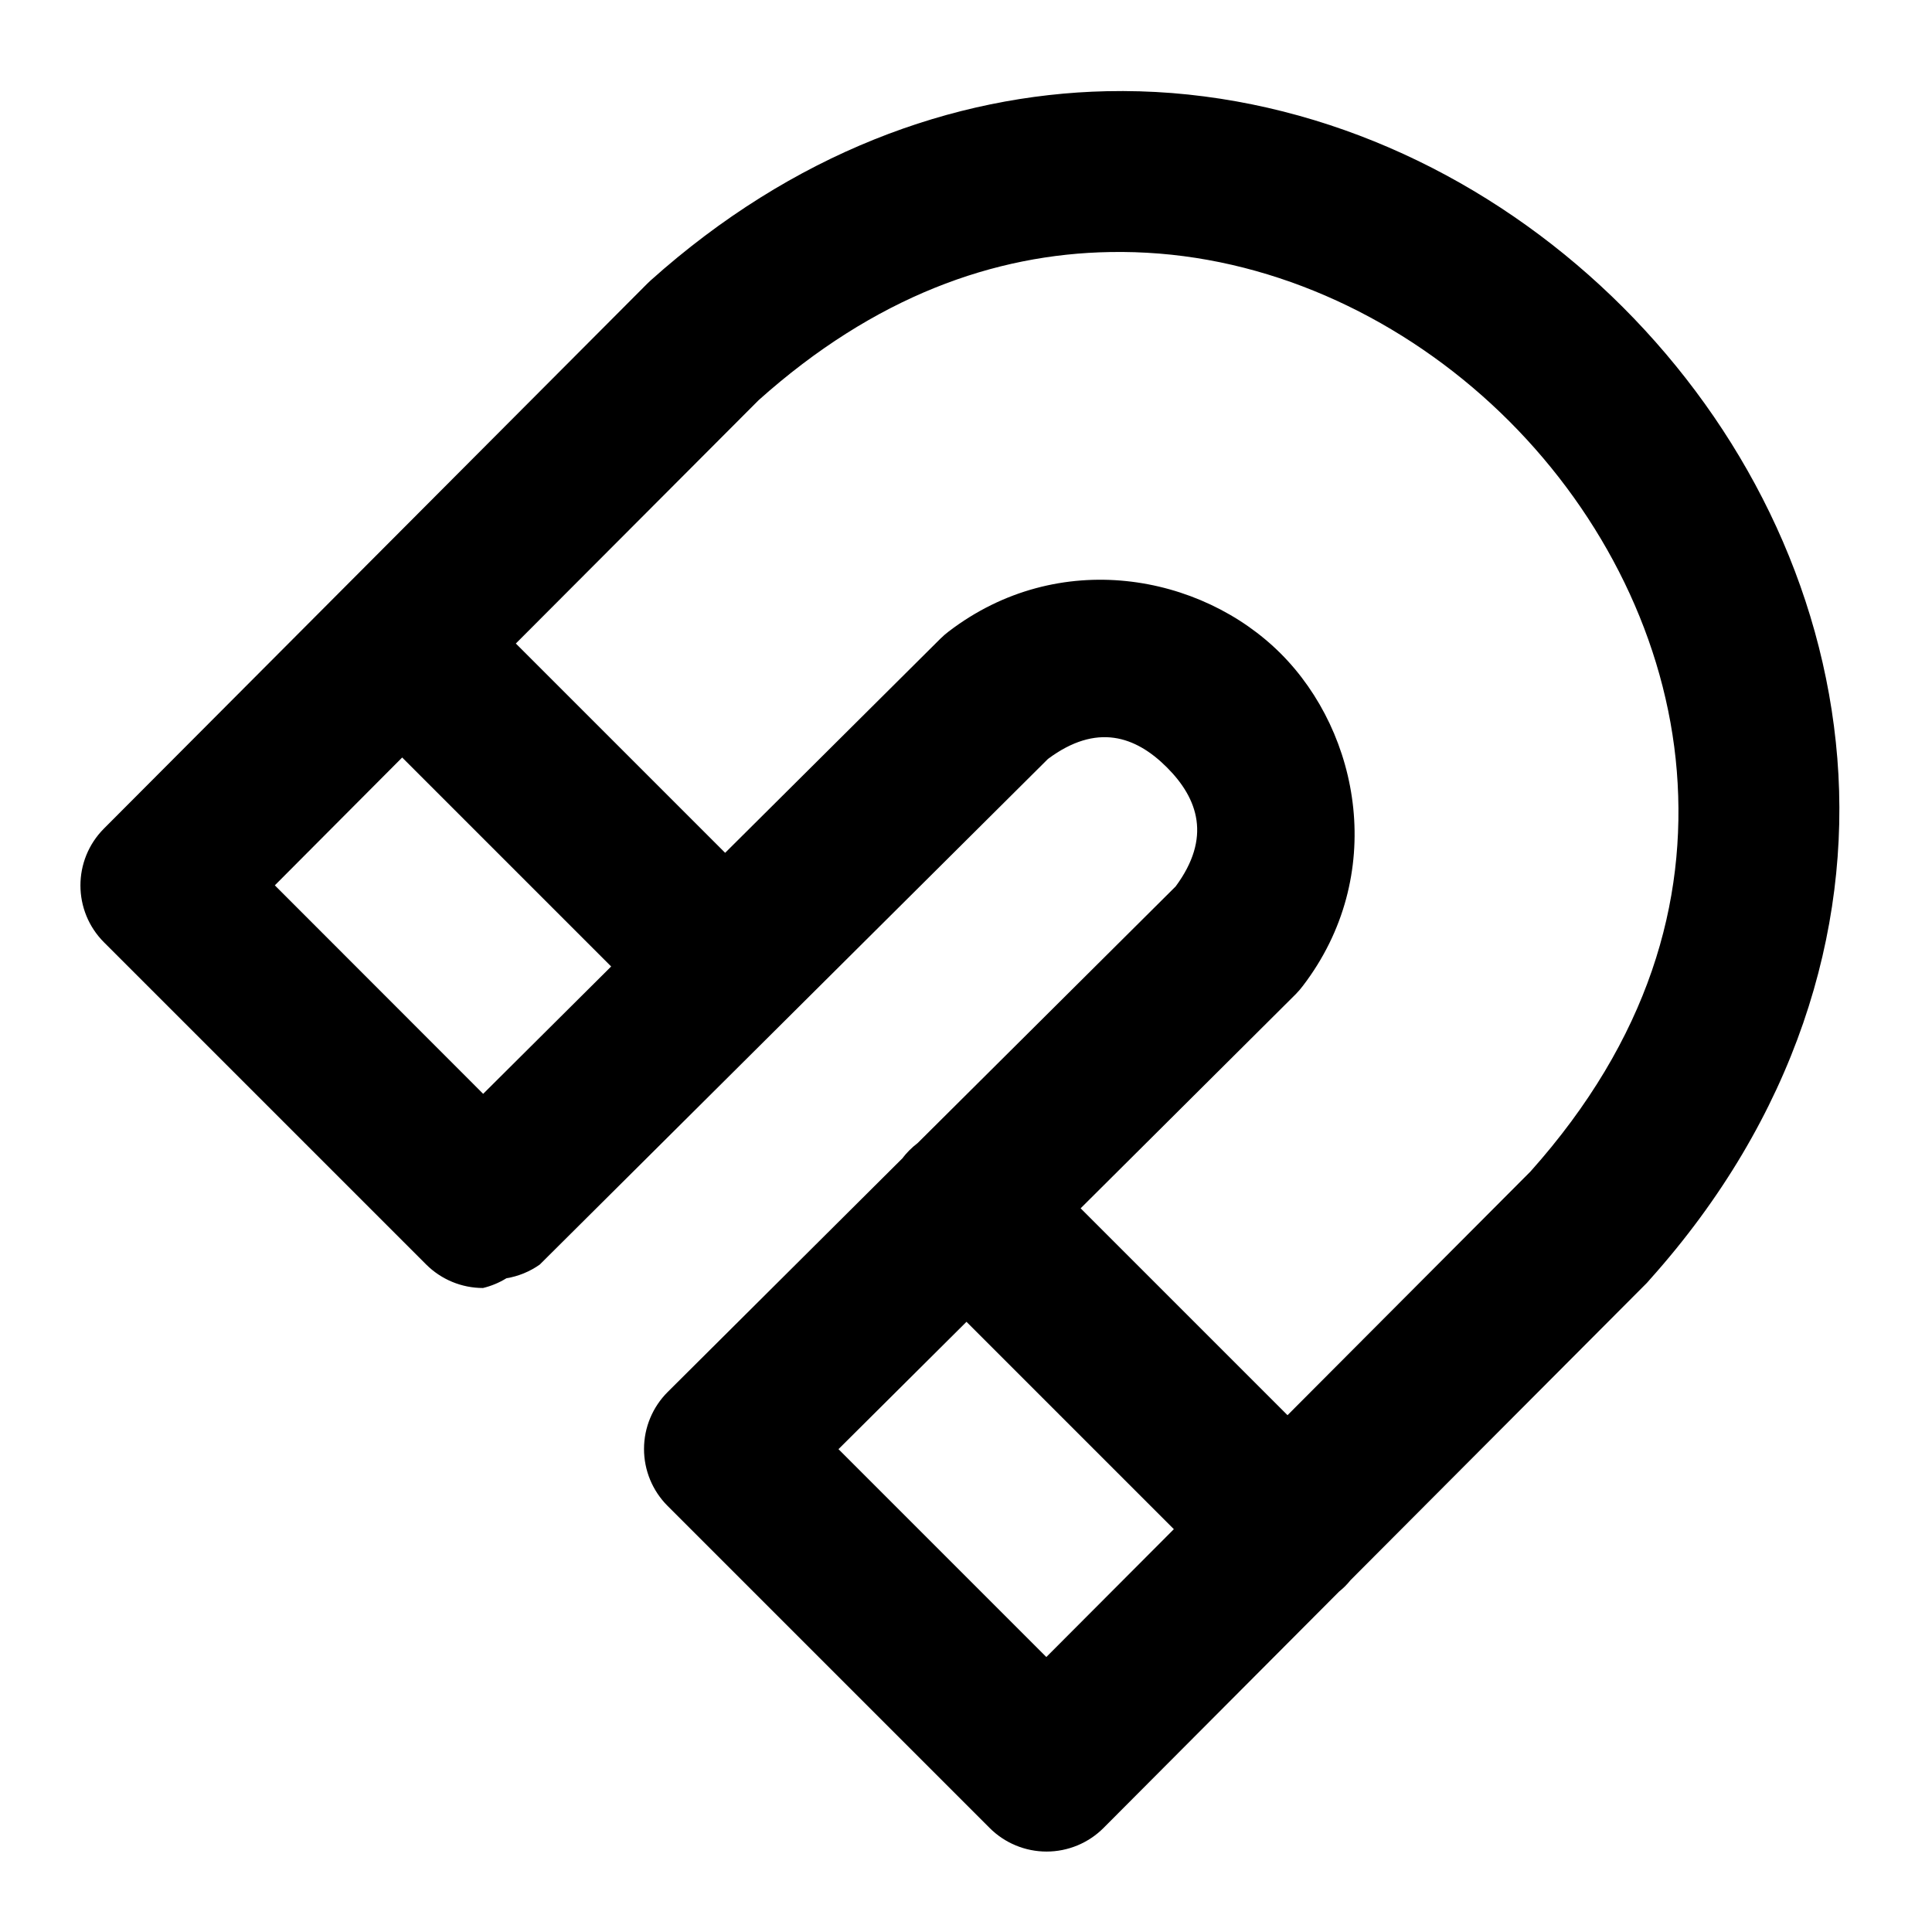
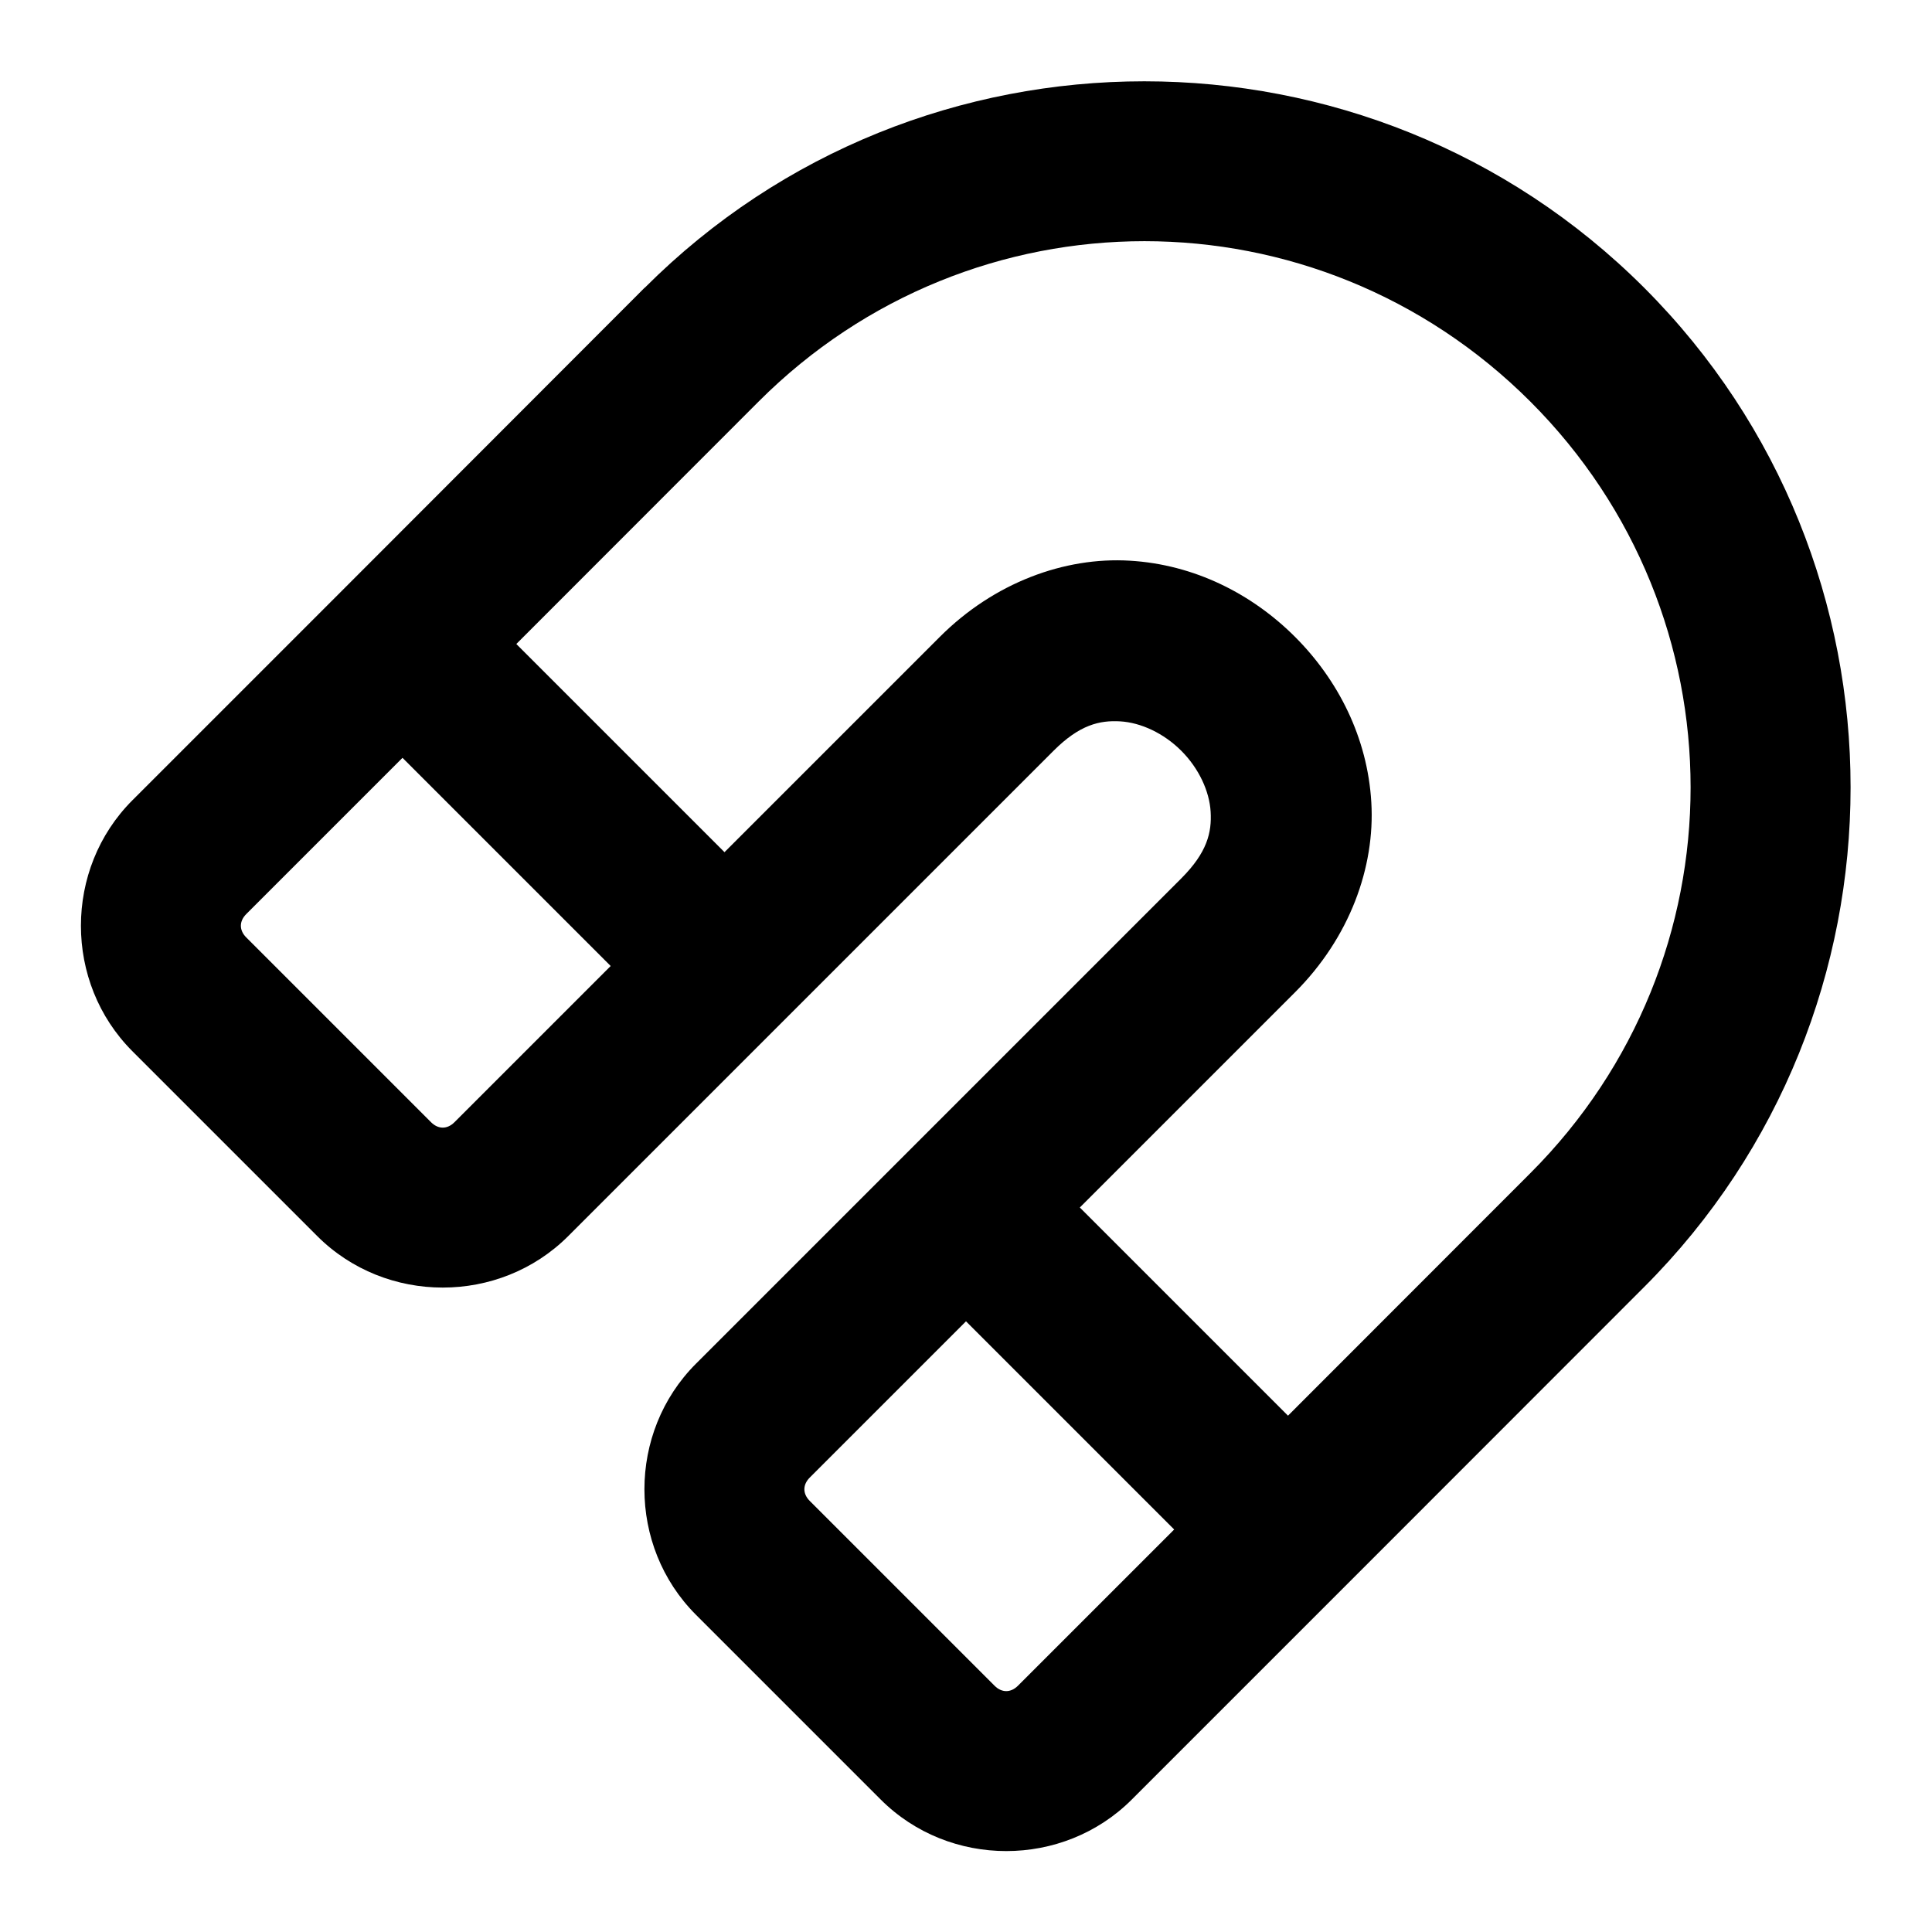
<svg xmlns="http://www.w3.org/2000/svg" width="24" height="24" viewBox="0 0 24 24" fill="currentColor" tags="horseshoe,lock,science,snap" categories="design">
-   <path d="M 13.748 1.133 C 11.837 1.175 9.844 1.907 8.082 3.484 A 1 1 0 0 0 8.041 3.523 L 1.291 10.293 A 1 1 0 0 0 1.293 11.707 L 5.291 15.705 L 5.293 15.707 A 1 1 0 0 0 6 16 A 1 1 0 0 0 6.291 15.879 A 1 1 0 0 0 6.705 15.709 L 6.707 15.707 L 13.018 9.428 C 13.623 8.977 14.107 9.144 14.496 9.533 C 14.884 9.921 15.052 10.407 14.604 11.012 L 11.402 14.197 A 1 1 0 0 0 11.4 14.199 A 1 1 0 0 0 11.293 14.293 A 1 1 0 0 0 11.205 14.395 A 1 1 0 0 0 11.203 14.396 L 8.295 17.291 A 1 1 0 0 0 8.293 18.707 L 12.293 22.707 A 1 1 0 0 0 13.709 22.707 L 16.631 19.775 A 1 1 0 0 0 16.635 19.771 A 1 1 0 0 0 16.707 19.707 A 1 1 0 0 0 16.777 19.629 L 20.459 15.936 A 1 1 0 0 0 20.494 15.896 C 22.297 13.883 22.997 11.57 22.824 9.42 C 22.651 7.27 21.643 5.3 20.162 3.818 C 18.681 2.337 16.71 1.329 14.561 1.156 C 14.292 1.135 14.021 1.127 13.748 1.133 z M 13.789 3.131 C 13.994 3.127 14.198 3.134 14.4 3.15 C 16.024 3.281 17.575 4.059 18.748 5.232 C 19.921 6.406 20.699 7.956 20.83 9.58 C 20.96 11.201 20.481 12.908 19.012 14.553 L 15.994 17.58 L 13.424 15.01 L 16.096 12.35 A 1 1 0 0 0 16.184 12.248 C 17.231 10.879 16.9 9.109 15.91 8.119 C 14.92 7.129 13.152 6.798 11.783 7.846 A 1 1 0 0 0 11.684 7.932 L 9.008 10.594 L 6.408 7.994 L 9.424 4.971 C 10.864 3.683 12.353 3.155 13.789 3.131 z M 4.996 9.41 L 7.592 12.006 L 6.002 13.588 L 3.414 10.998 L 4.996 9.41 z M 12.006 16.42 L 14.582 18.996 L 12.998 20.584 L 10.416 18.002 L 12.006 16.42 z " />
+   <path d="M 14.215 1.01 C 11.966 1.01 9.719 1.864 8.01 3.574 A 1 1 0 0 0 8.008 3.574 L 4.293 7.293 L 1.645 9.941 C 0.792 10.794 0.792 12.206 1.645 13.059 L 3.941 15.355 C 4.794 16.208 6.206 16.208 7.059 15.355 L 9.707 12.707 L 13.088 9.326 C 13.411 9.003 13.66 8.946 13.916 8.961 C 14.172 8.976 14.456 9.108 14.674 9.326 C 14.892 9.544 15.024 9.828 15.039 10.084 C 15.054 10.34 14.997 10.589 14.674 10.912 L 8.645 16.941 C 7.792 17.794 7.792 19.206 8.645 20.059 L 10.941 22.355 C 11.794 23.208 13.206 23.208 14.059 22.355 L 16.684 19.73 A 1 1 0 0 0 16.707 19.707 L 16.73 19.684 A 1 1 0 0 0 16.734 19.68 L 20.424 15.988 C 23.843 12.568 23.844 6.994 20.424 3.574 C 18.714 1.865 16.463 1.01 14.215 1.01 z M 14.217 2.996 C 15.949 2.996 17.682 3.661 19.01 4.988 C 21.665 7.643 21.665 11.919 19.01 14.574 L 16 17.586 L 13.414 15 L 16.088 12.326 C 16.765 11.649 17.083 10.773 17.035 9.967 C 16.988 9.16 16.62 8.444 16.088 7.912 C 15.556 7.38 14.84 7.012 14.033 6.965 C 13.227 6.917 12.351 7.235 11.674 7.912 L 9 10.586 L 6.414 8 L 9.424 4.988 C 10.751 3.66 12.484 2.996 14.217 2.996 z M 5 9.414 L 7.586 12 L 5.645 13.941 C 5.556 14.03 5.444 14.03 5.355 13.941 L 3.059 11.645 C 2.97 11.556 2.97 11.444 3.059 11.355 L 5 9.414 z M 12 16.414 L 14.586 19 L 12.645 20.941 C 12.556 21.03 12.444 21.03 12.355 20.941 L 10.059 18.645 C 9.97 18.556 9.97 18.444 10.059 18.355 L 12 16.414 z " />
</svg>
